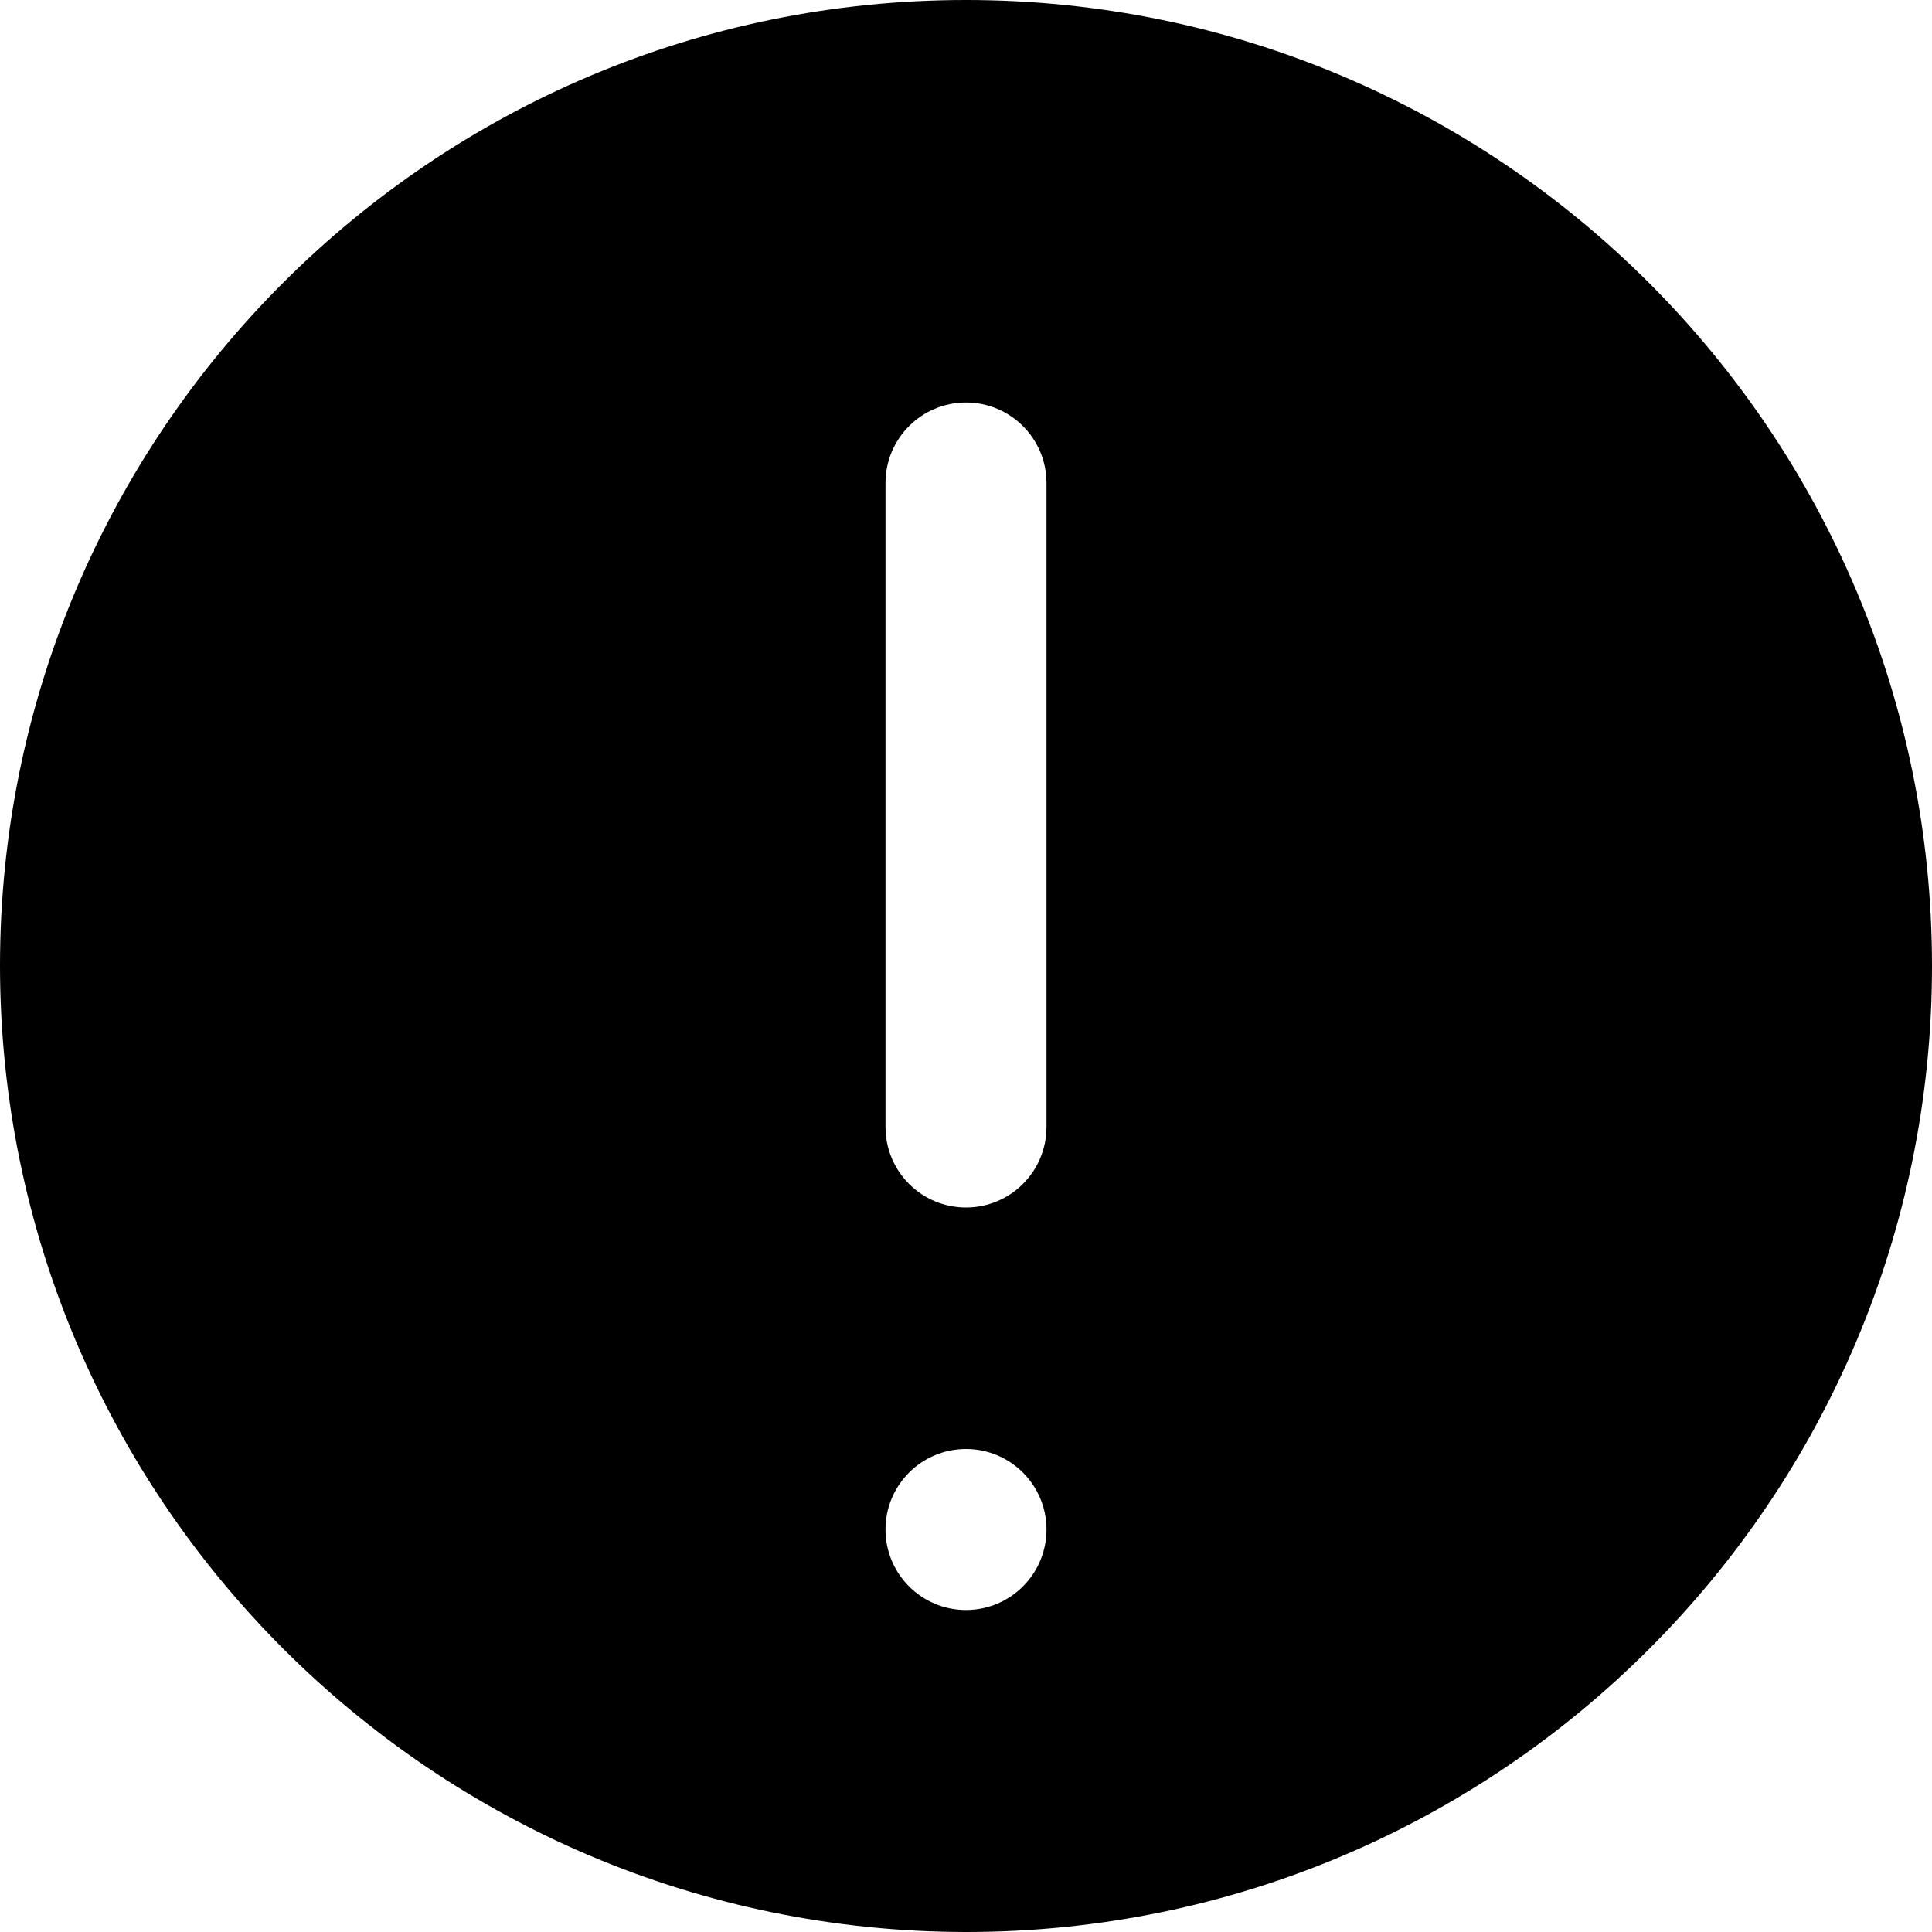
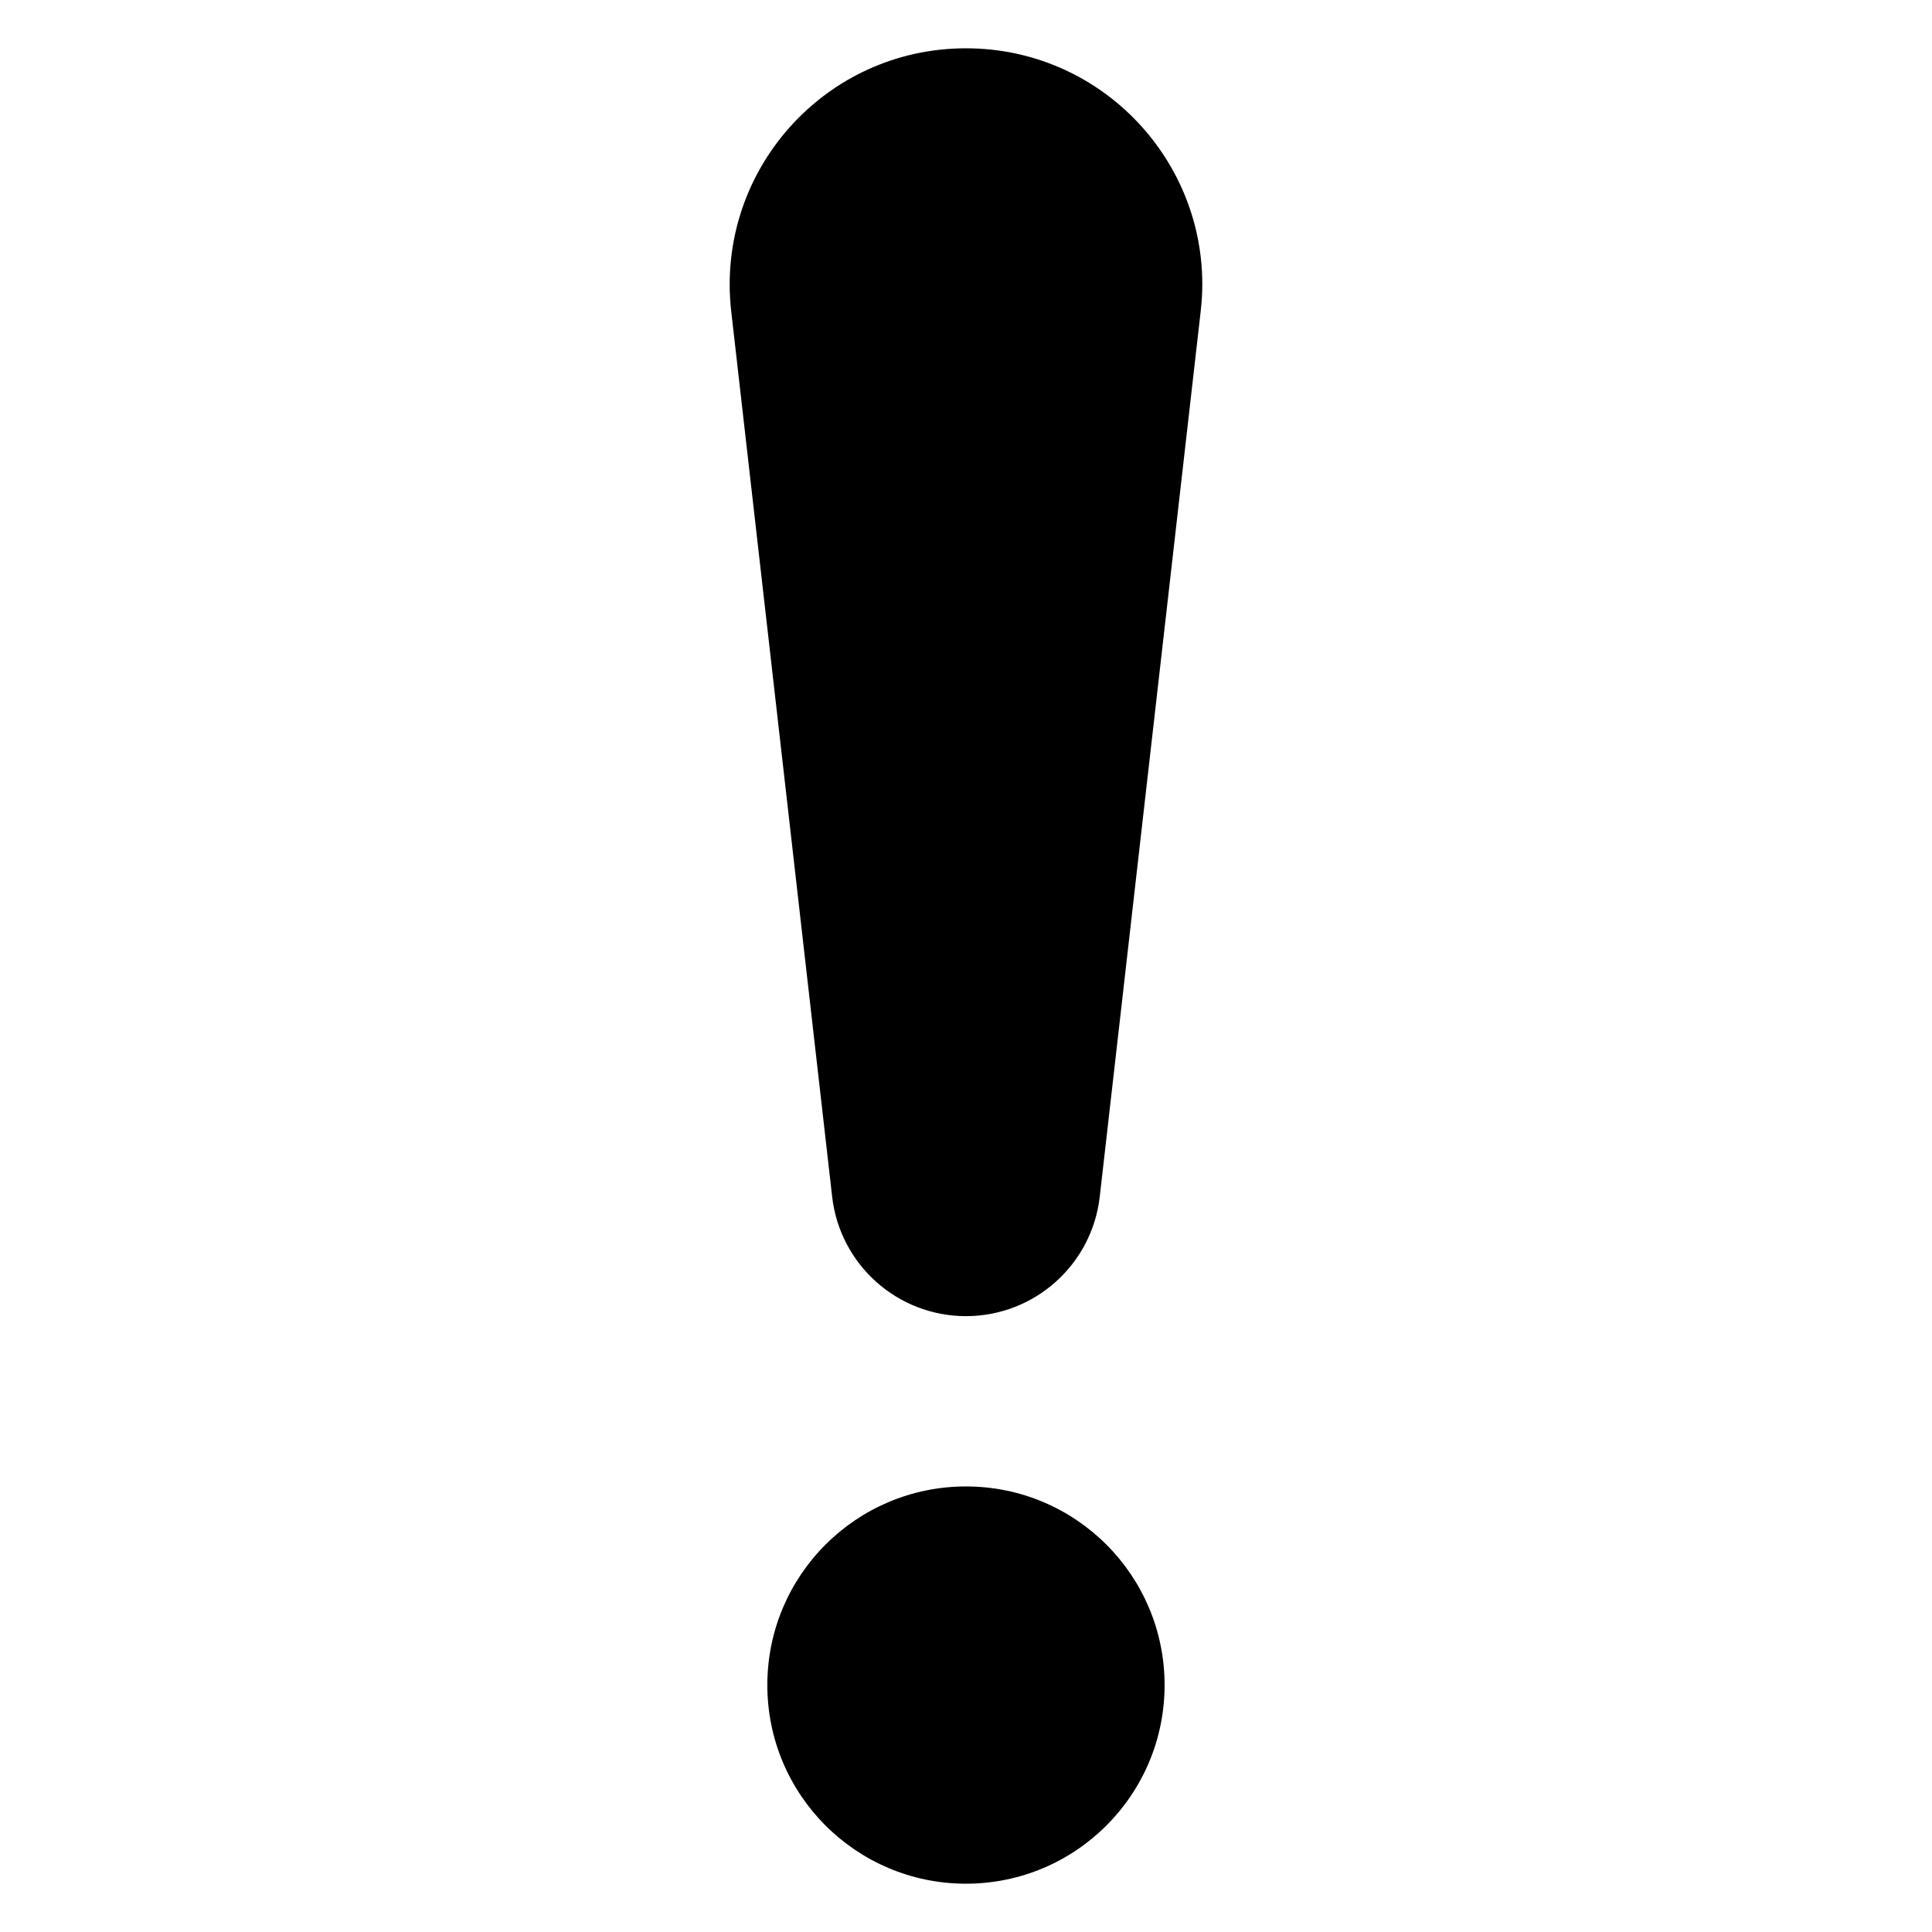
- <svg xmlns="http://www.w3.org/2000/svg" version="1.1" id="Capa_1" x="0px" y="0px" viewBox="0 0 512 512" style="enable-background:new 0 0 512 512;" xml:space="preserve" width="512" height="512">
+ <svg xmlns="http://www.w3.org/2000/svg" version="1.1" x="0" y="0" viewBox="0 0 100 100" style="enable-background:new 0 0 512 512" xml:space="preserve" class="">
  <g>
-     <path d="M256,512c141.385,0,256-114.615,256-256S397.385,0,256,0S0,114.615,0,256C0.153,397.322,114.678,511.847,256,512z    M234.667,128c0-11.782,9.551-21.333,21.333-21.333c11.782,0,21.333,9.551,21.333,21.333v170.667   c0,11.782-9.551,21.333-21.333,21.333c-11.782,0-21.333-9.551-21.333-21.333V128z M256,384c11.782,0,21.333,9.551,21.333,21.333   s-9.551,21.333-21.333,21.333c-11.782,0-21.333-9.551-21.333-21.333S244.218,384,256,384z" />
+     <path d="M62.231 14.713c0 .464-.031.929-.084 1.404l-5.225 45.832a6.974 6.974 0 0 1-6.924 6.175 6.974 6.974 0 0 1-6.925-6.175l-5.225-45.832C37.025 8.854 42.693 2.5 49.998 2.5c6.829 0 12.233 5.552 12.233 12.213" opacity="1" data-original="#000000" />
+     <circle cx="49.998" cy="87.219" r="10.281" opacity="1" data-original="#000000" />
  </g>
</svg>
